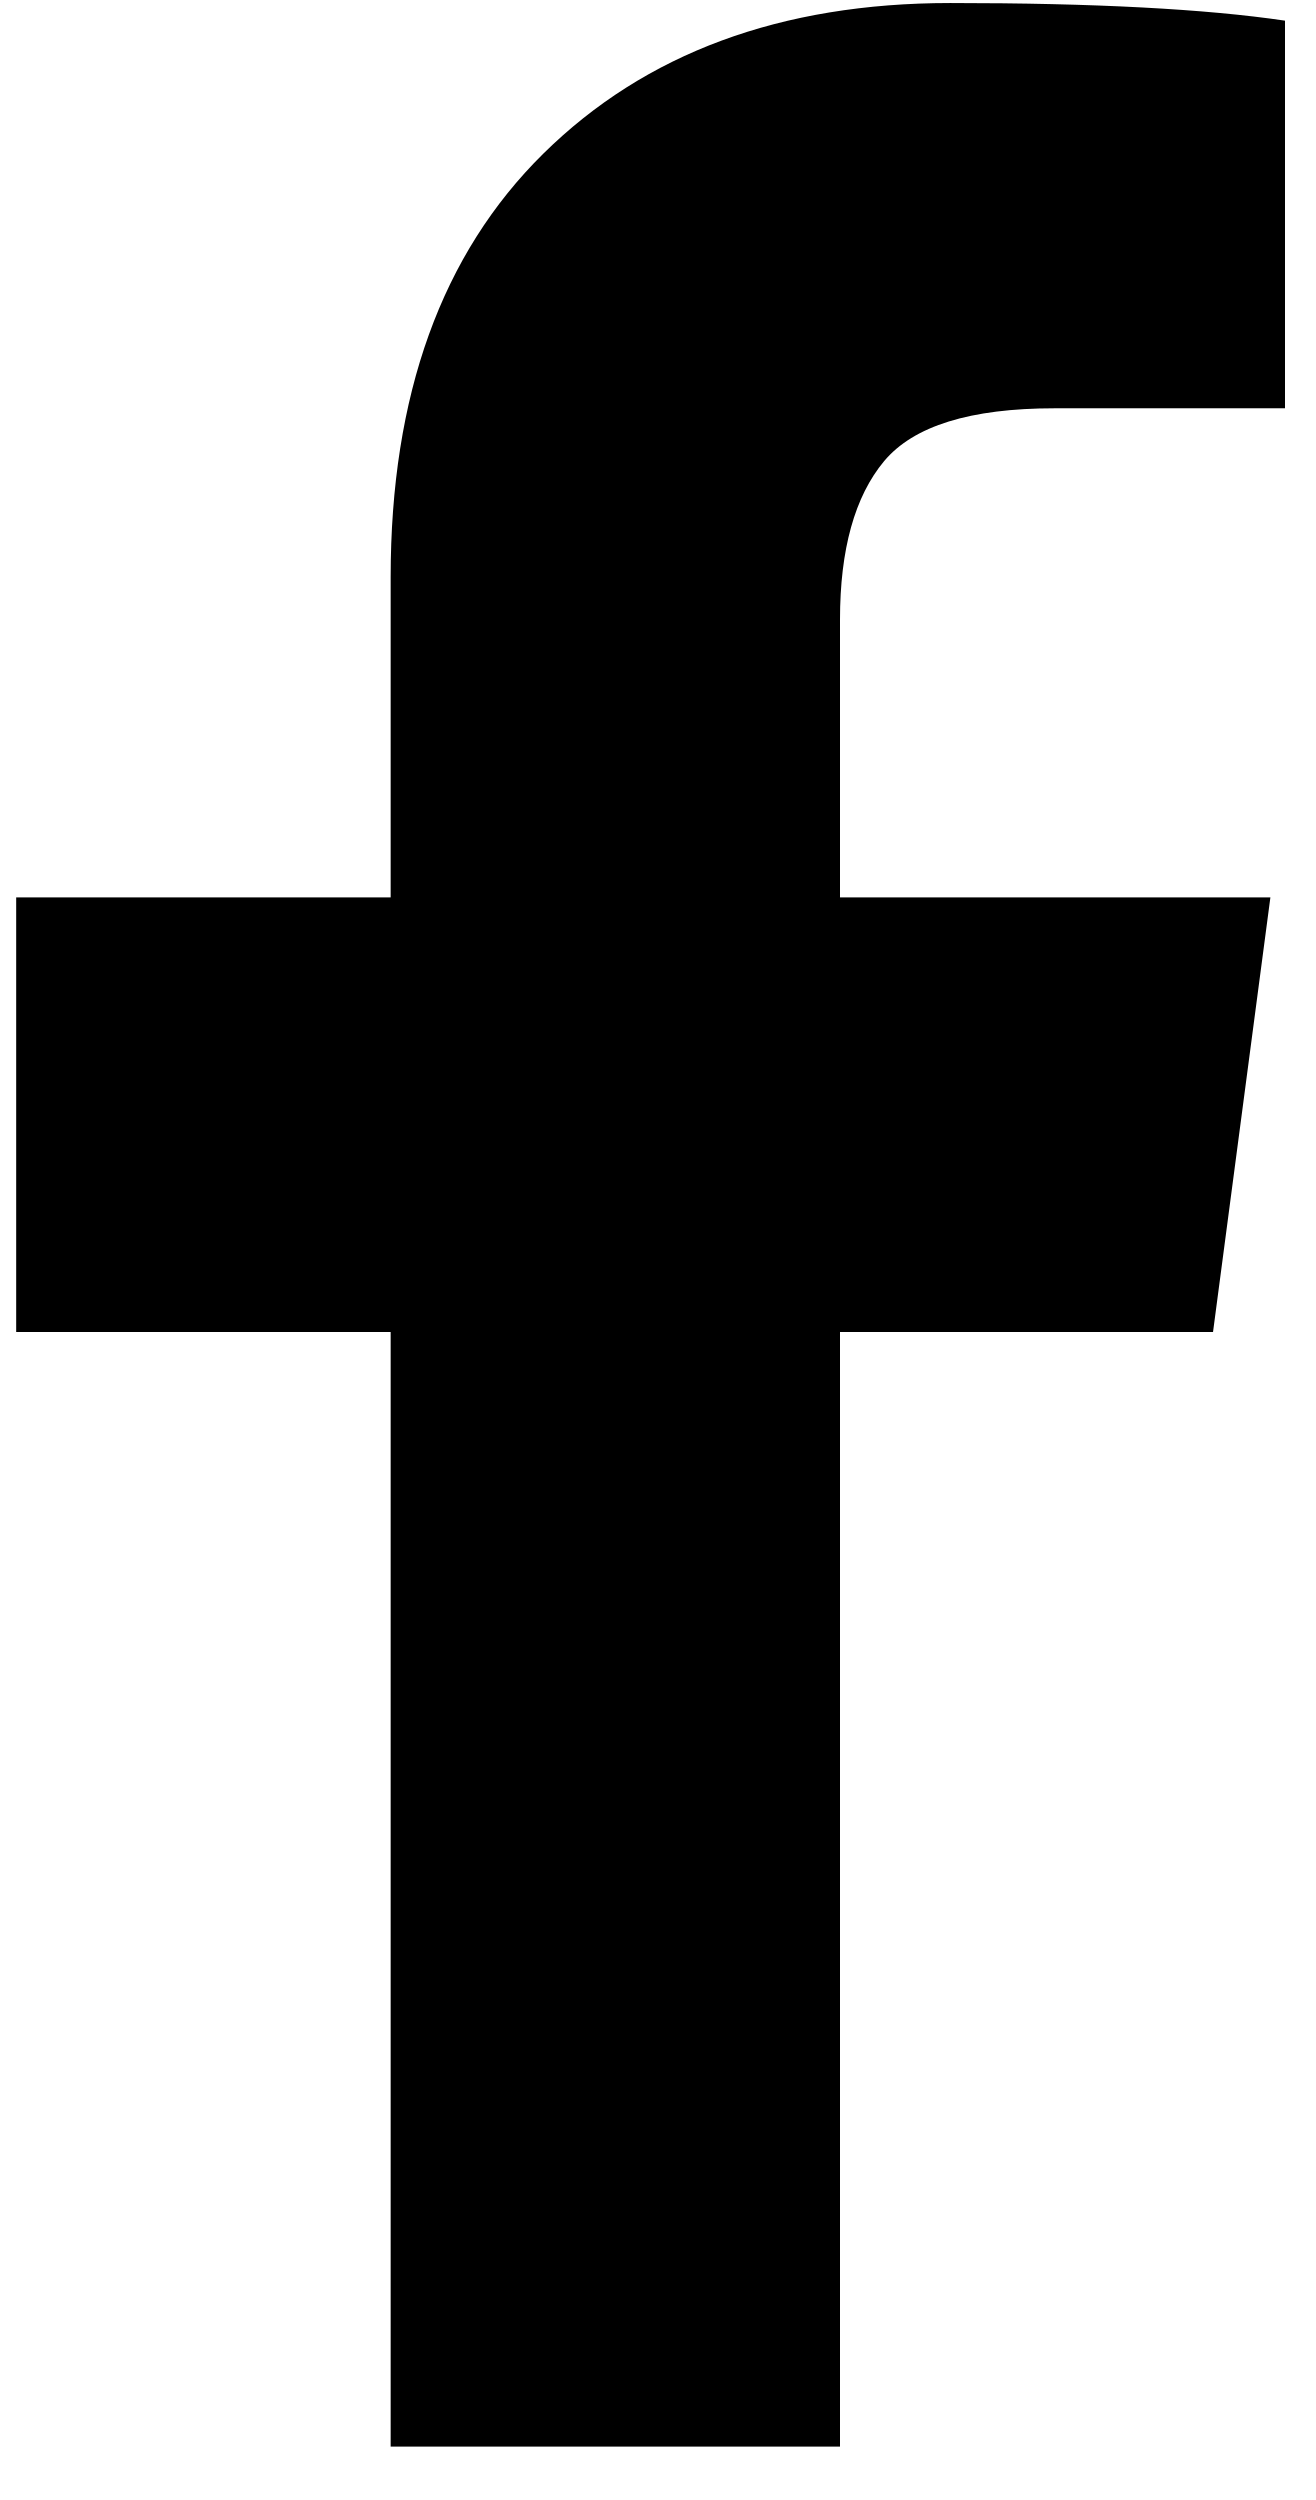
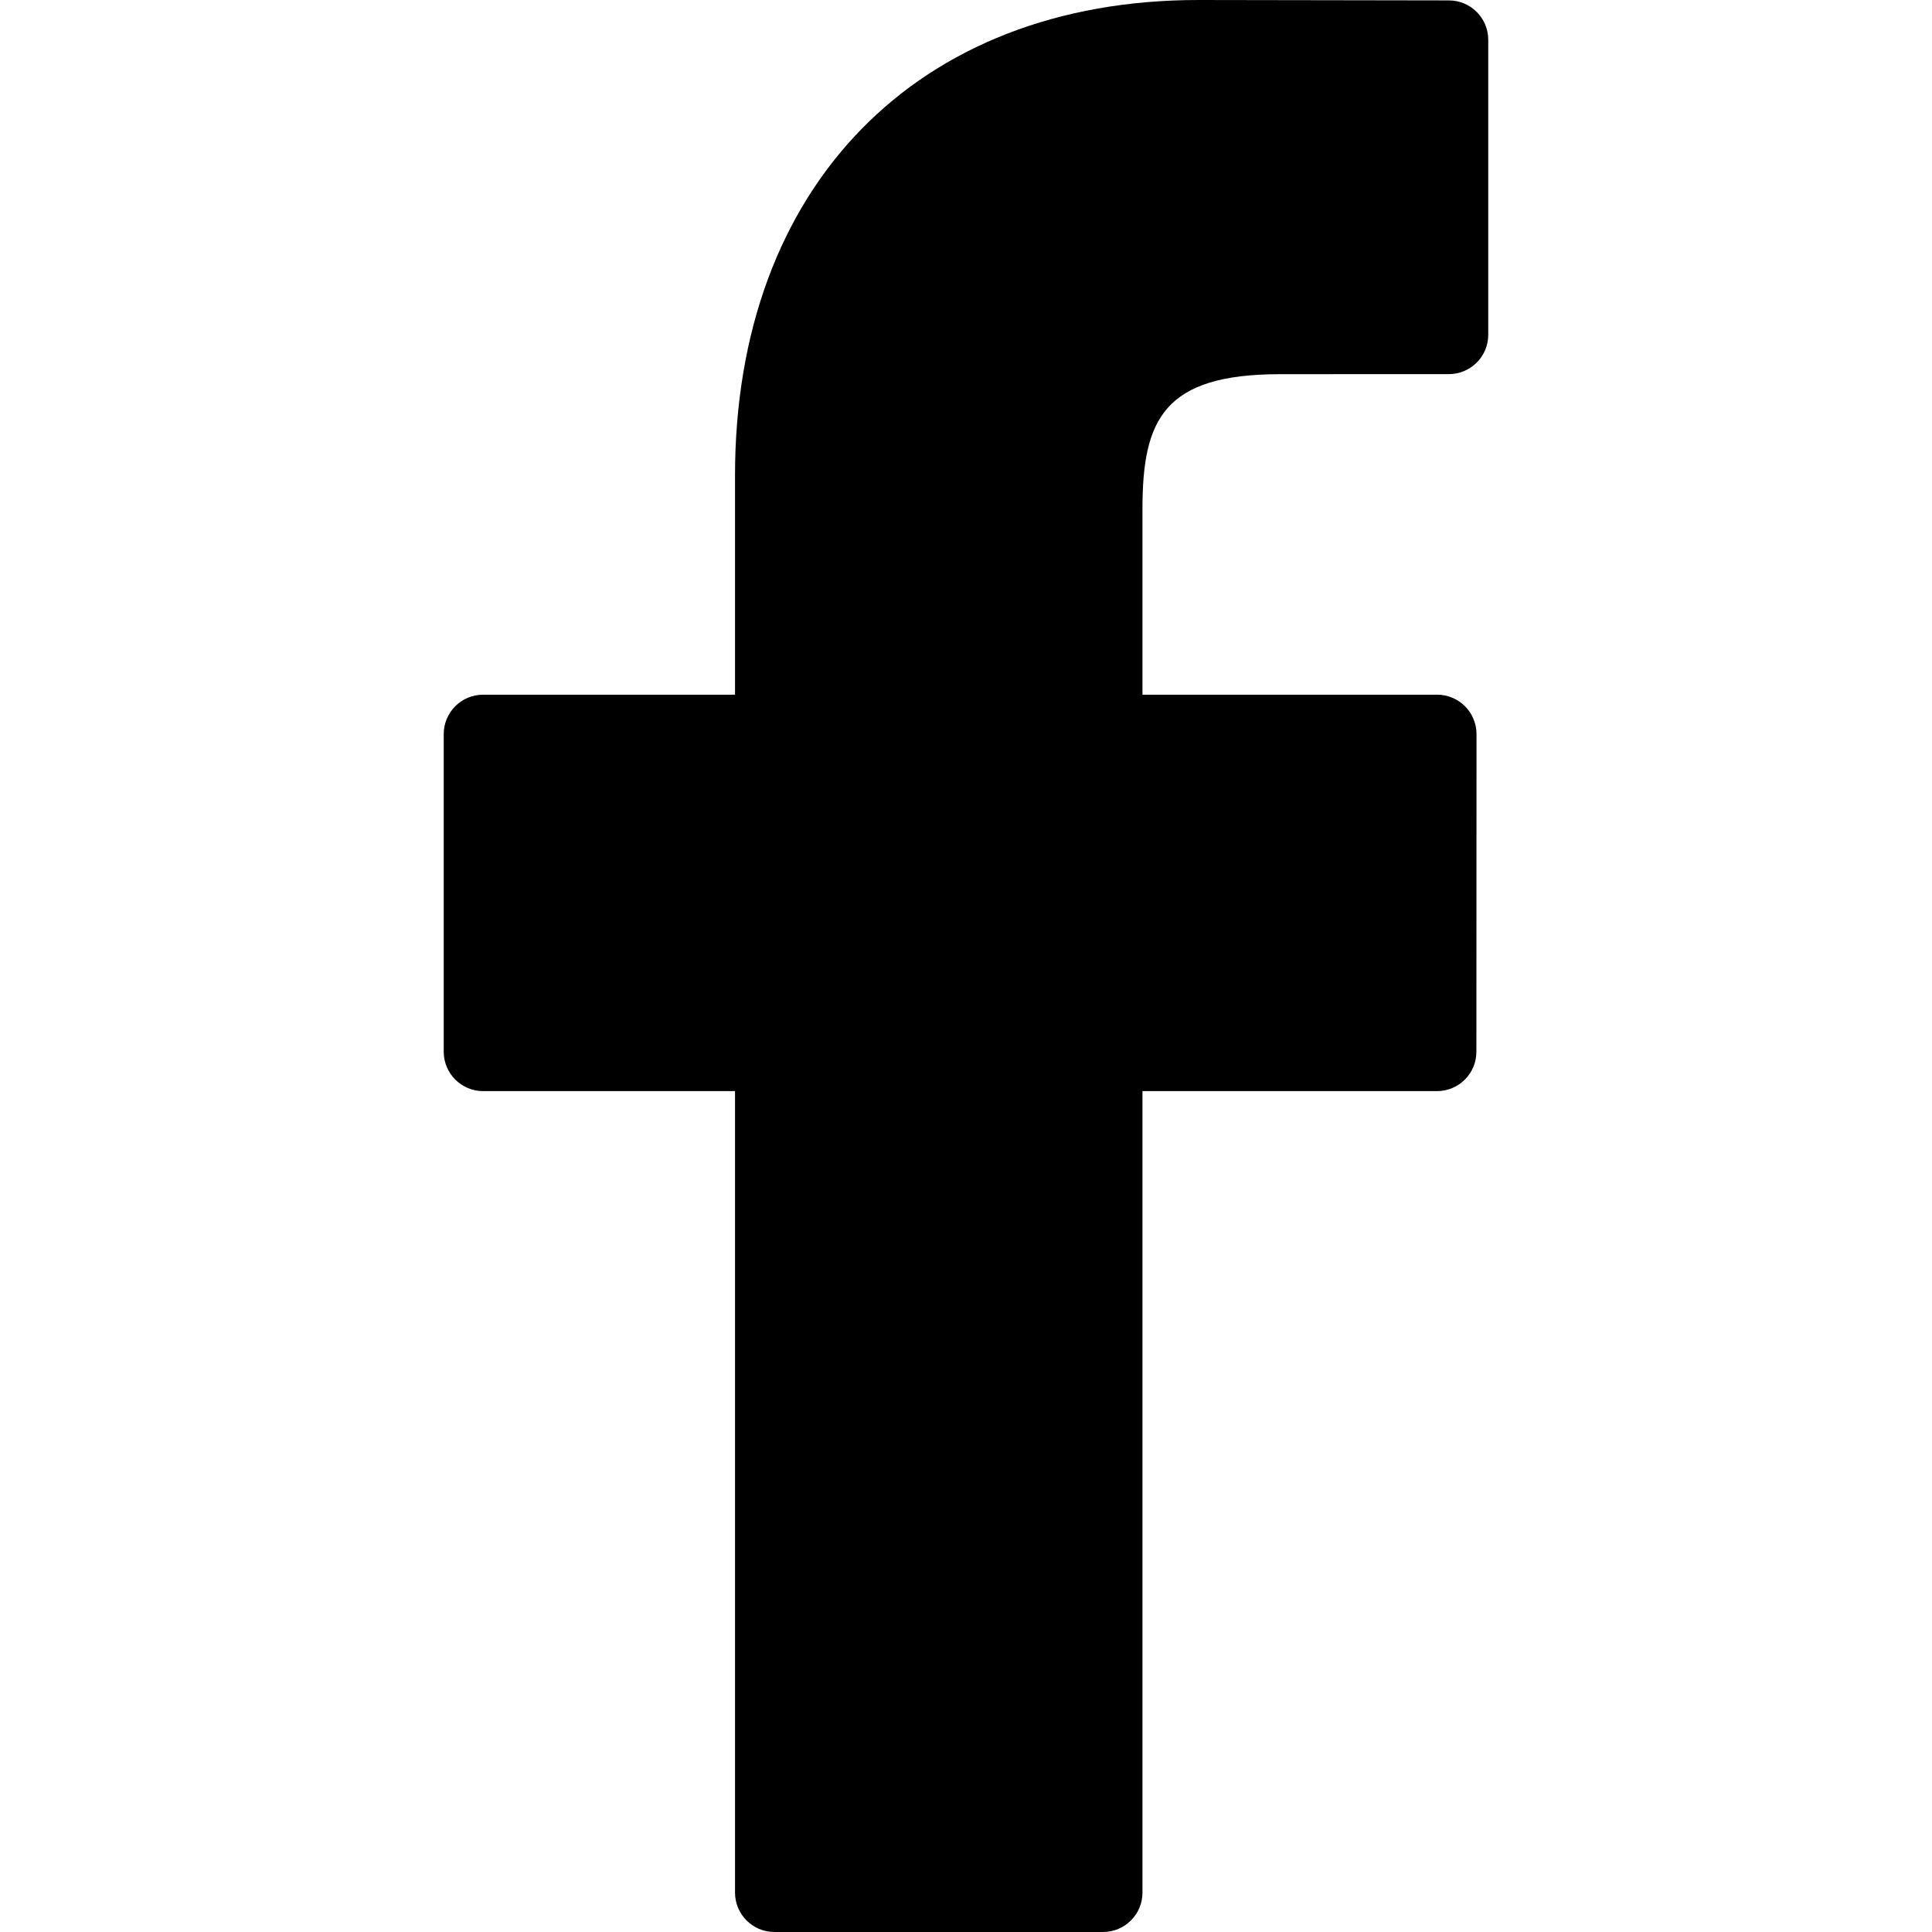
- <svg xmlns="http://www.w3.org/2000/svg" width="10px" height="19px" viewBox="0 0 10 19" version="1.1">
-   <defs />
-   <g id="Page-1" stroke="none" stroke-width="1" fill="none" fill-rule="evenodd">
-     <path d="M9.766,0.157 L9.766,3.103 L8.014,3.103 C7.374,3.103 6.943,3.237 6.719,3.505 C6.496,3.773 6.384,4.175 6.384,4.71 L6.384,6.82 L9.655,6.82 L9.219,10.123 L6.384,10.123 L6.384,18.594 L2.969,18.594 L2.969,10.123 L0.123,10.123 L0.123,6.82 L2.969,6.82 L2.969,4.387 C2.969,3.003 3.356,1.93 4.13,1.167 C4.904,0.404 5.934,0.023 7.222,0.023 C8.315,0.023 9.163,0.068 9.766,0.157 L9.766,0.157 Z" id="facebook" fill="#000000" />
-   </g>
+ <svg xmlns="http://www.w3.org/2000/svg" version="1.1" id="Capa_1" x="0px" y="0px" width="96.124px" height="96.123px" viewBox="0 0 96.124 96.123" style="enable-background:new 0 0 96.124 96.123;" xml:space="preserve">
+   <path d="M72.089,0.02L59.624,0C45.62,0,36.57,9.285,36.57,23.656v10.907H24.037c-1.083,0-1.96,0.878-1.96,1.961v15.803   c0,1.083,0.878,1.96,1.96,1.96h12.533v39.876c0,1.083,0.877,1.96,1.96,1.96h16.352c1.083,0,1.96-0.878,1.96-1.96V54.287h14.654   c1.083,0,1.96-0.877,1.96-1.96l0.006-15.803c0-0.52-0.207-1.018-0.574-1.386c-0.367-0.368-0.867-0.575-1.387-0.575H56.842v-9.246   c0-4.444,1.059-6.7,6.848-6.7l8.397-0.003c1.082,0,1.959-0.878,1.959-1.96V1.98C74.046,0.899,73.17,0.022,72.089,0.02z" />
</svg>
